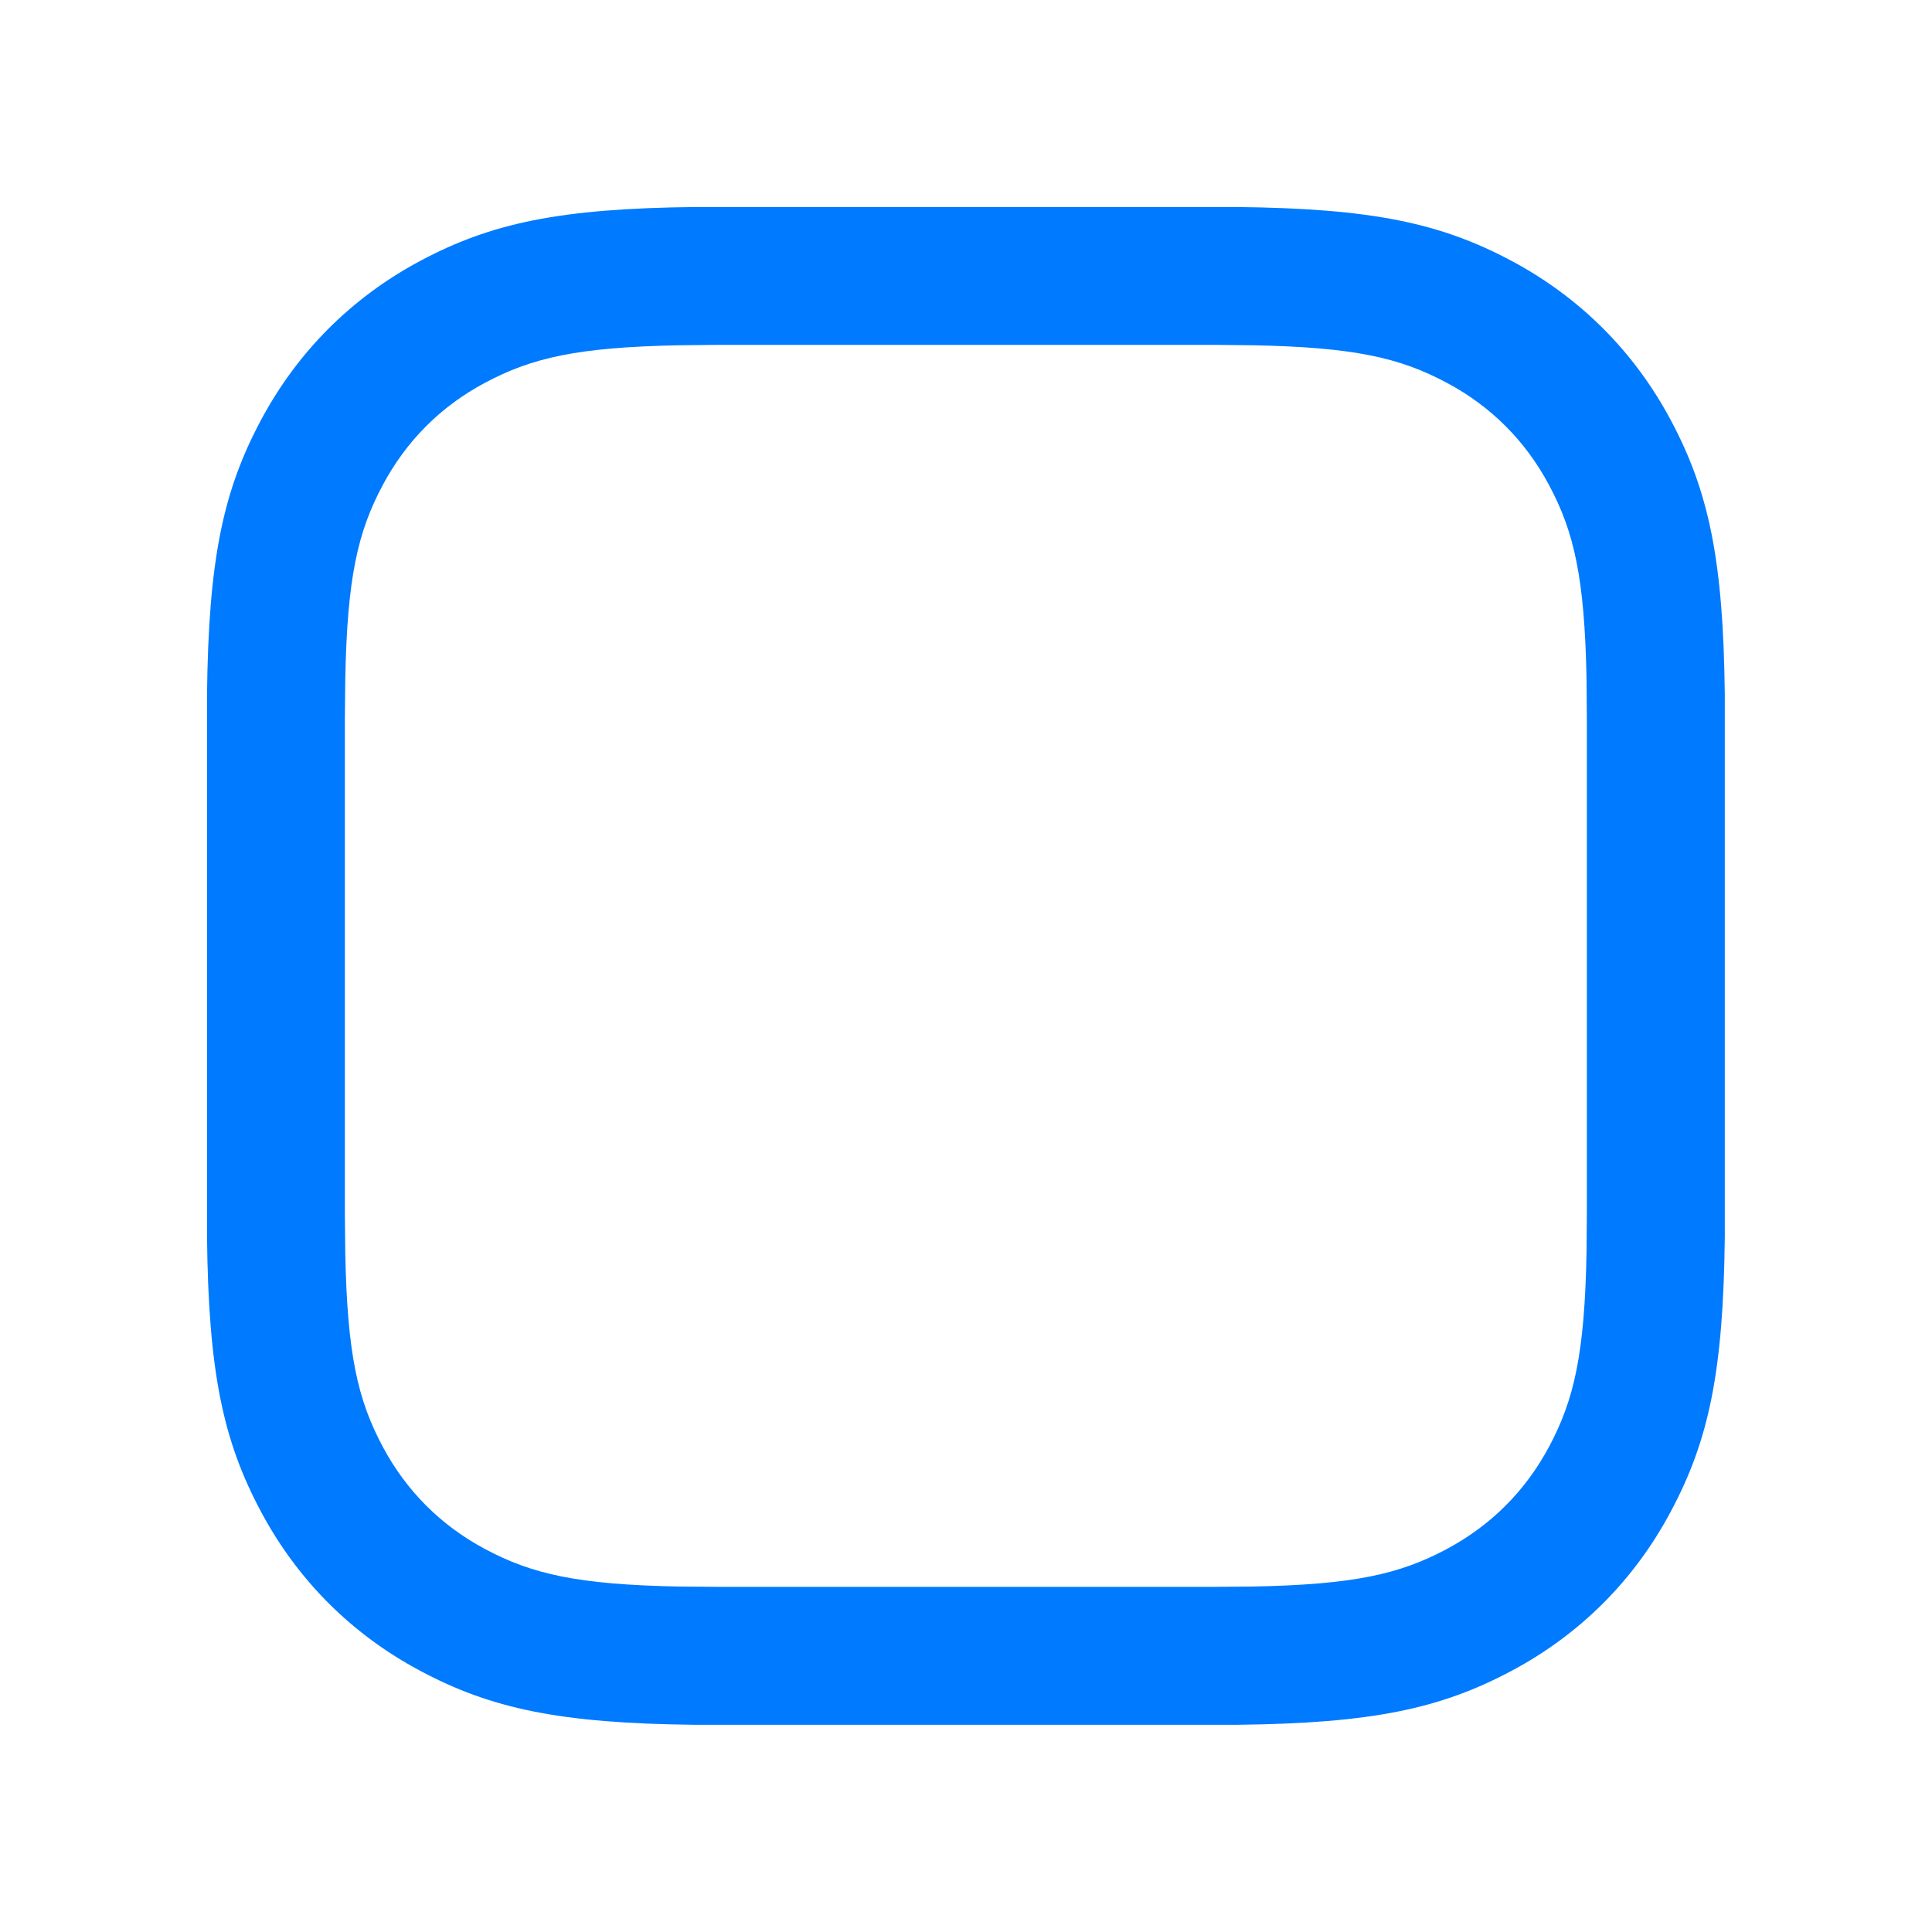
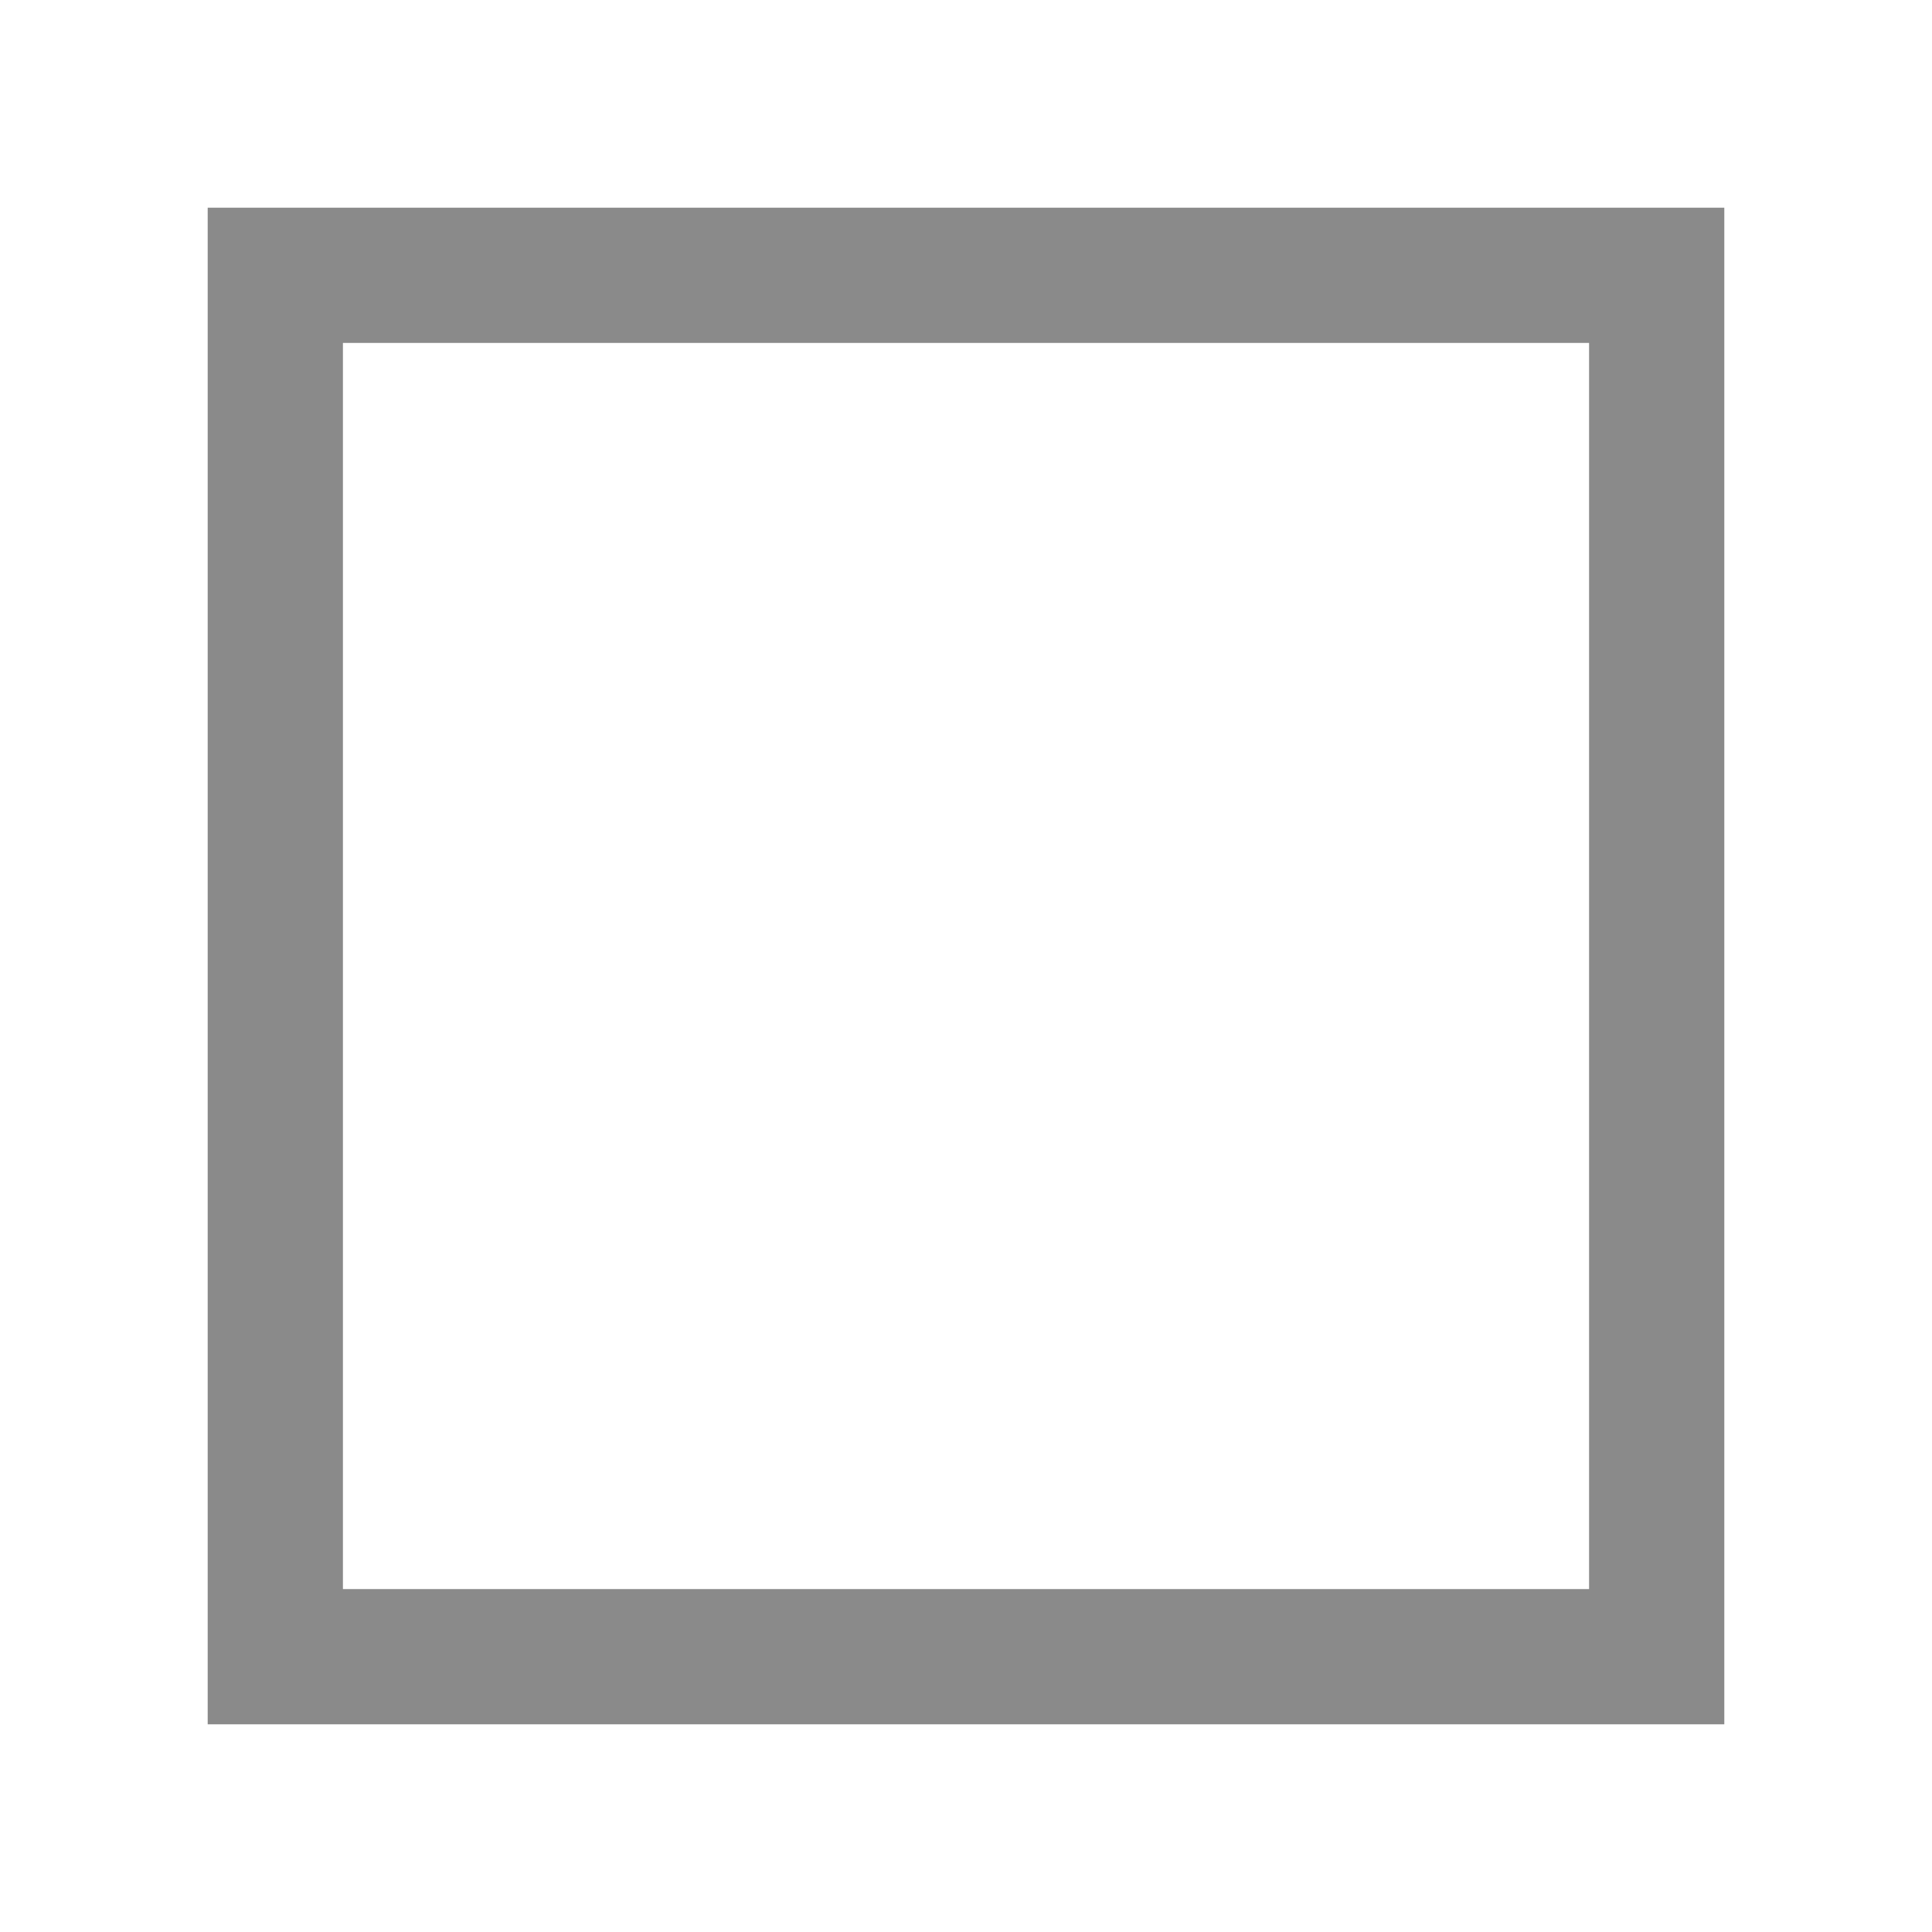
<svg xmlns="http://www.w3.org/2000/svg" width="20" height="20" viewBox="0 0 20 20" fill="none">
-   <path d="M12.803 2.143C14.202 2.158 14.913 2.308 15.652 2.703C16.358 3.081 16.917 3.64 17.294 4.346C17.689 5.084 17.84 5.796 17.855 7.195V12.803C17.84 14.202 17.689 14.913 17.294 15.651C16.917 16.358 16.358 16.917 15.652 17.294C14.913 17.689 14.202 17.84 12.803 17.855H7.195C5.796 17.84 5.084 17.689 4.346 17.294C3.64 16.917 3.081 16.358 2.703 15.651C2.308 14.913 2.158 14.202 2.143 12.803V7.195C2.158 5.796 2.308 5.084 2.703 4.346C3.081 3.64 3.64 3.081 4.346 2.703C5.084 2.308 5.796 2.158 7.195 2.143H12.803ZM12.563 3.57H7.434L7.036 3.574C5.98 3.594 5.506 3.703 5.02 3.963C4.562 4.207 4.208 4.562 3.963 5.02C3.703 5.506 3.594 5.98 3.574 7.036L3.57 7.434V12.563L3.574 12.961C3.594 14.018 3.703 14.491 3.963 14.978C4.208 15.435 4.562 15.79 5.02 16.035C5.506 16.295 5.98 16.404 7.036 16.424L7.434 16.427H12.563L12.961 16.424C14.018 16.404 14.491 16.295 14.978 16.035C15.435 15.79 15.79 15.435 16.035 14.978C16.295 14.491 16.404 14.018 16.424 12.961L16.427 12.563V7.434L16.424 7.036C16.404 5.98 16.295 5.506 16.035 5.02C15.79 4.562 15.435 4.207 14.978 3.963C14.491 3.703 14.018 3.594 12.961 3.574L12.563 3.57Z" fill="#007AFF" />
+   <rect x="2.85" y="2.85" width="14.3" height="14.3" stroke="#8A8A8A" stroke-width="1.4" fill="none" />
</svg>
